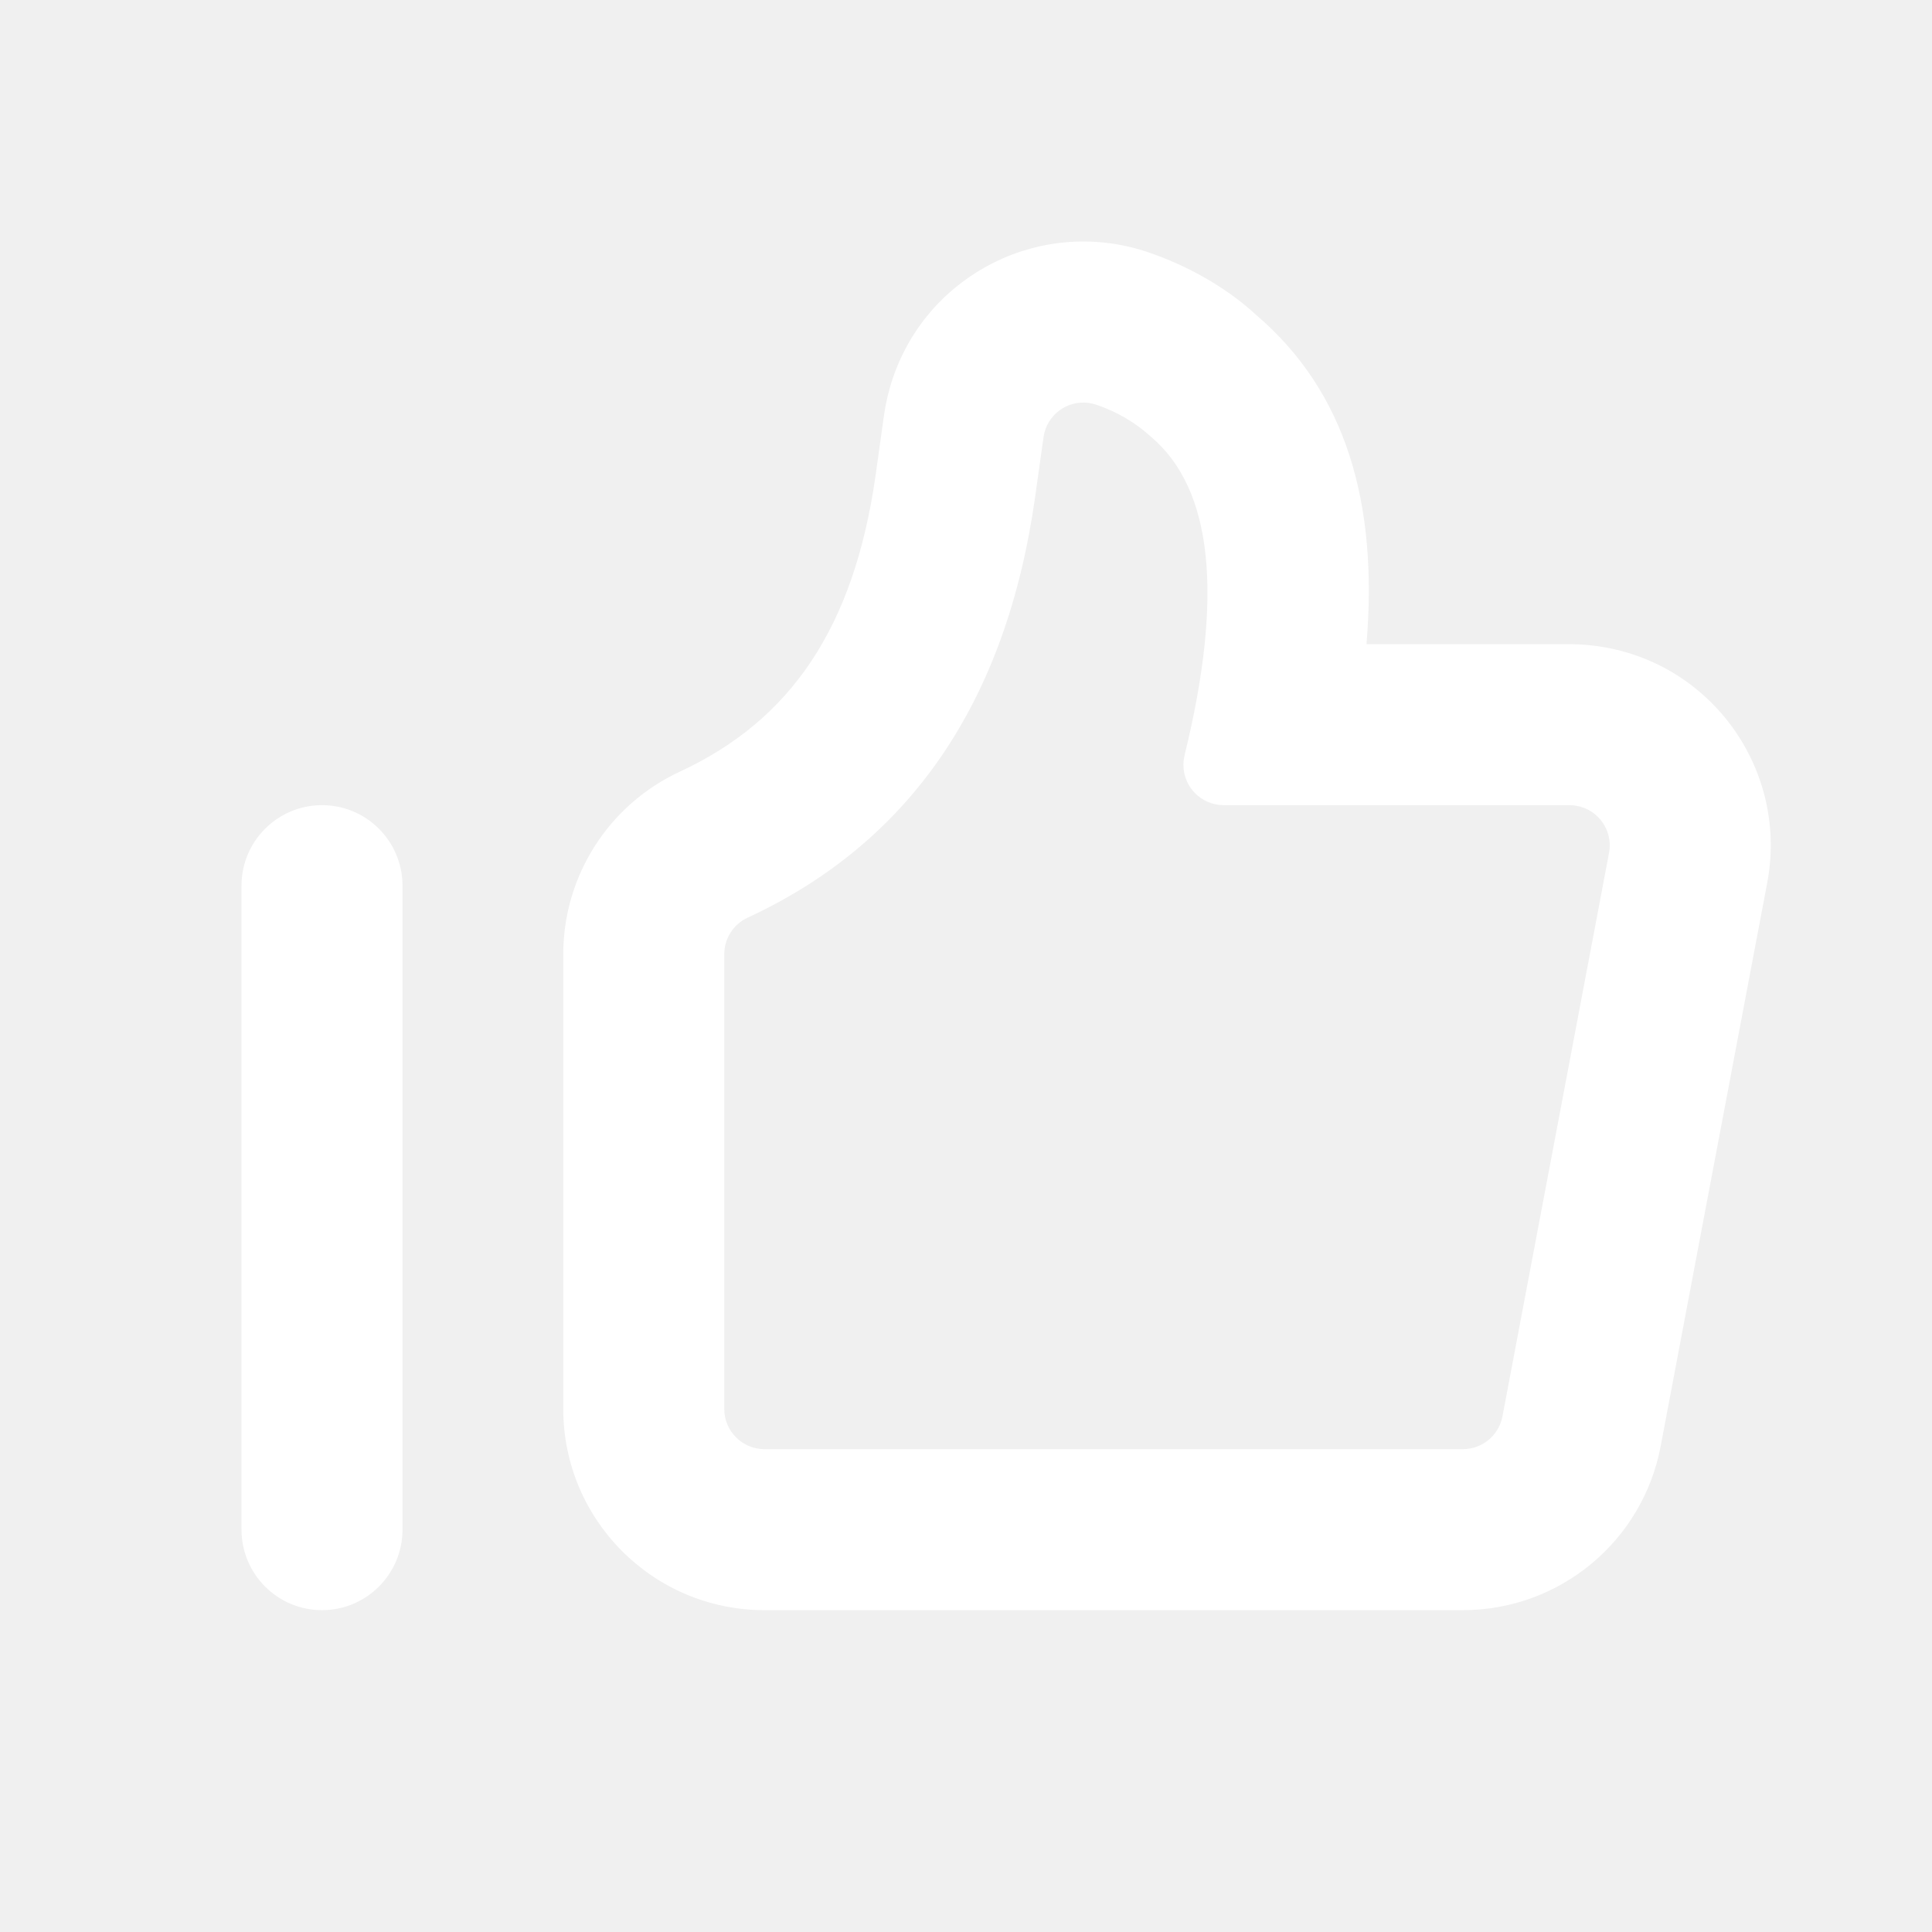
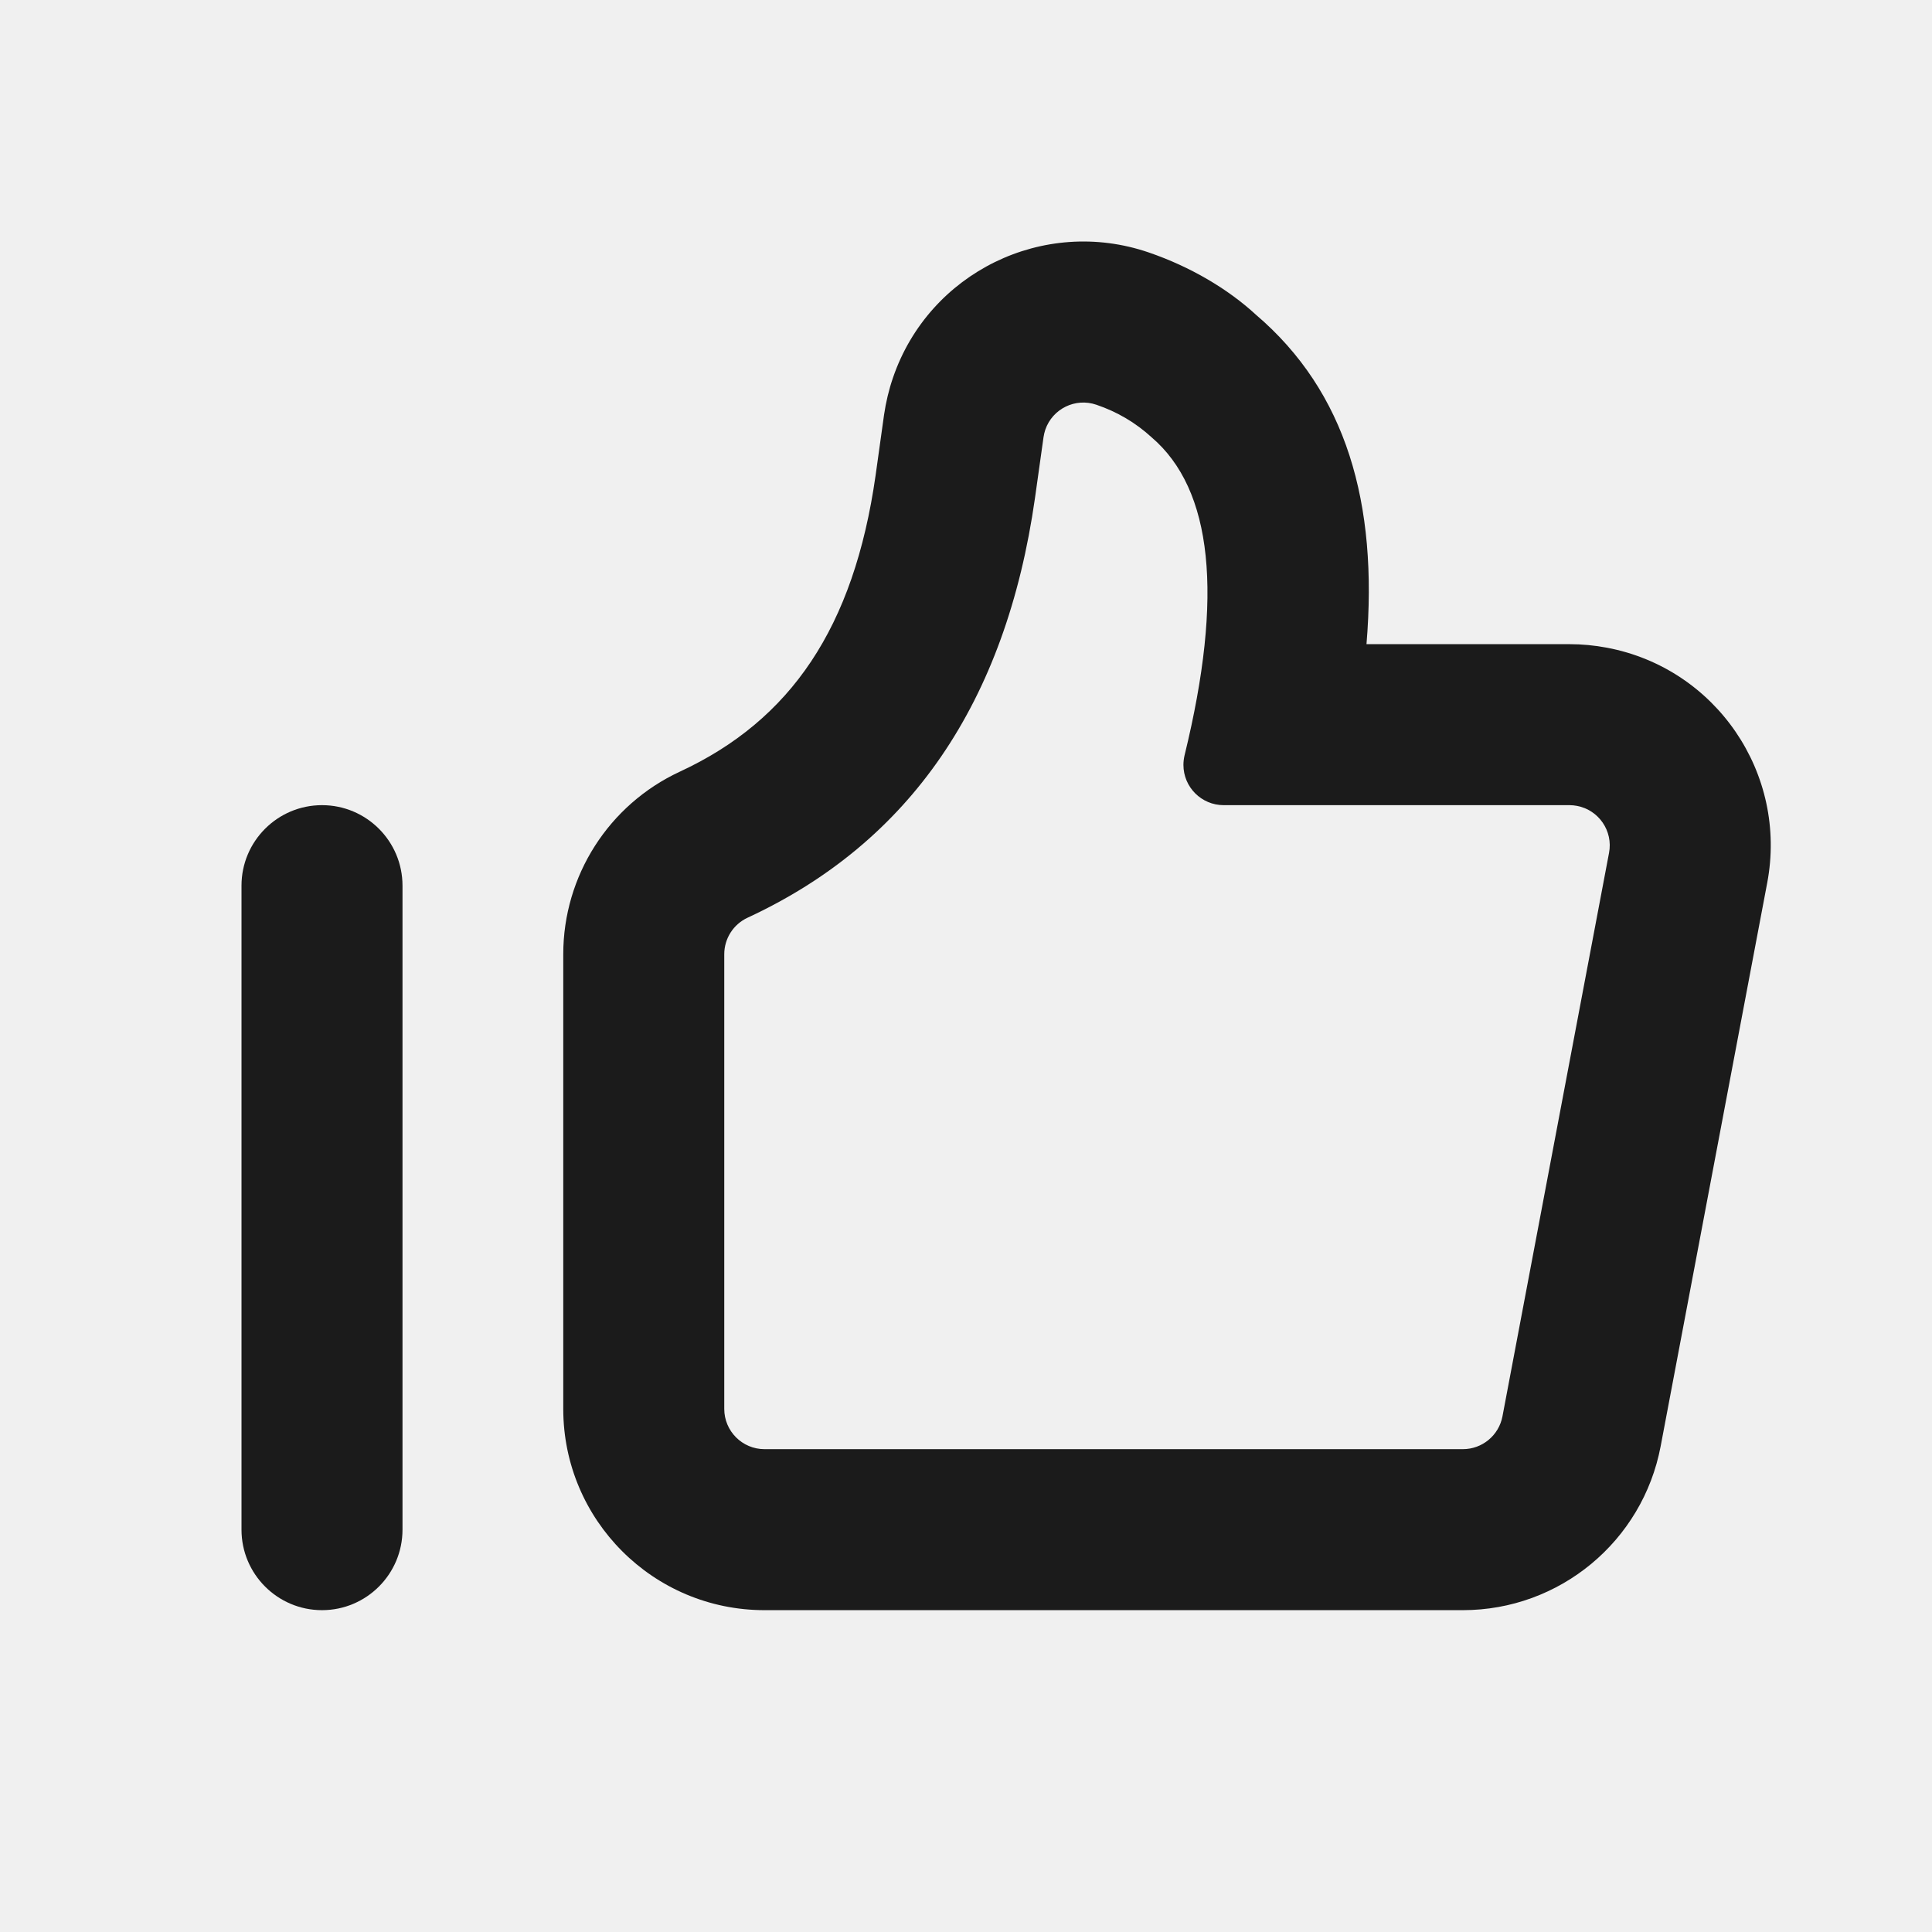
<svg xmlns="http://www.w3.org/2000/svg" width="24" height="24" viewBox="0 0 24 24" fill="none">
-   <path fill-rule="evenodd" clip-rule="evenodd" d="M19.962 8.046C19.808 8.017 19.653 8.002 19.497 8.002H16.975C17.121 6.251 16.723 4.866 15.602 3.91C15.254 3.589 14.787 3.313 14.27 3.136C12.963 2.688 11.542 3.384 11.094 4.689C11.042 4.84 11.005 4.996 10.982 5.153C10.938 5.47 10.903 5.72 10.877 5.905C10.607 7.8 9.822 8.947 8.445 9.586C7.562 9.996 6.997 10.88 6.997 11.854V17.502C6.997 18.883 8.116 20.002 9.497 20.002H18.172C19.374 20.002 20.405 19.147 20.629 17.967L21.953 10.967C22.21 9.61 21.318 8.302 19.962 8.046ZM15.201 10.002H19.497C19.528 10.002 19.559 10.005 19.59 10.011C19.861 10.062 20.04 10.324 19.988 10.595L18.664 17.595C18.619 17.831 18.413 18.002 18.172 18.002H9.497C9.221 18.002 8.997 17.778 8.997 17.502V11.854C8.997 11.659 9.11 11.482 9.287 11.4C11.306 10.464 12.496 8.726 12.857 6.186C12.883 6 12.919 5.749 12.963 5.431C12.968 5.4 12.975 5.368 12.985 5.338C13.075 5.077 13.359 4.938 13.62 5.028C13.879 5.116 14.107 5.251 14.304 5.431C15.065 6.08 15.201 7.397 14.715 9.383C14.706 9.422 14.701 9.462 14.701 9.502C14.701 9.778 14.925 10.002 15.201 10.002Z" fill="white" />
-   <path d="M3 11.002C3 10.45 3.448 10.002 4 10.002C4.552 10.002 5 10.45 5 11.002V19.002C5 19.554 4.552 20.002 4 20.002C3.448 20.002 3 19.554 3 19.002V11.002Z" fill="white" />
+   <path fill-rule="evenodd" clip-rule="evenodd" d="M19.962 8.046C19.808 8.017 19.653 8.002 19.497 8.002H16.975C17.121 6.251 16.723 4.866 15.602 3.91C15.254 3.589 14.787 3.313 14.27 3.136C12.963 2.688 11.542 3.384 11.094 4.689C11.042 4.84 11.005 4.996 10.982 5.153C10.938 5.47 10.903 5.72 10.877 5.905C10.607 7.8 9.822 8.947 8.445 9.586C7.562 9.996 6.997 10.88 6.997 11.854V17.502C6.997 18.883 8.116 20.002 9.497 20.002H18.172C19.374 20.002 20.405 19.147 20.629 17.967L21.953 10.967C22.21 9.61 21.318 8.302 19.962 8.046ZM15.201 10.002H19.497C19.528 10.002 19.559 10.005 19.59 10.011C19.861 10.062 20.04 10.324 19.988 10.595L18.664 17.595C18.619 17.831 18.413 18.002 18.172 18.002H9.497C9.221 18.002 8.997 17.778 8.997 17.502V11.854C8.997 11.659 9.11 11.482 9.287 11.4C11.306 10.464 12.496 8.726 12.857 6.186C12.883 6 12.919 5.749 12.963 5.431C12.968 5.4 12.975 5.368 12.985 5.338C13.075 5.077 13.359 4.938 13.62 5.028C13.879 5.116 14.107 5.251 14.304 5.431C15.065 6.08 15.201 7.397 14.715 9.383C14.706 9.422 14.701 9.462 14.701 9.502C14.701 9.778 14.925 10.002 15.201 10.002Z" fill="#1B1B1B" />
+   <path d="M3 11.002C3 10.45 3.448 10.002 4 10.002V10.002C4.552 10.002 5 10.45 5 11.002V19.002C5 19.554 4.552 20.002 4 20.002V20.002C3.448 20.002 3 19.554 3 19.002V11.002Z" fill="#1B1B1B" />
</svg>
